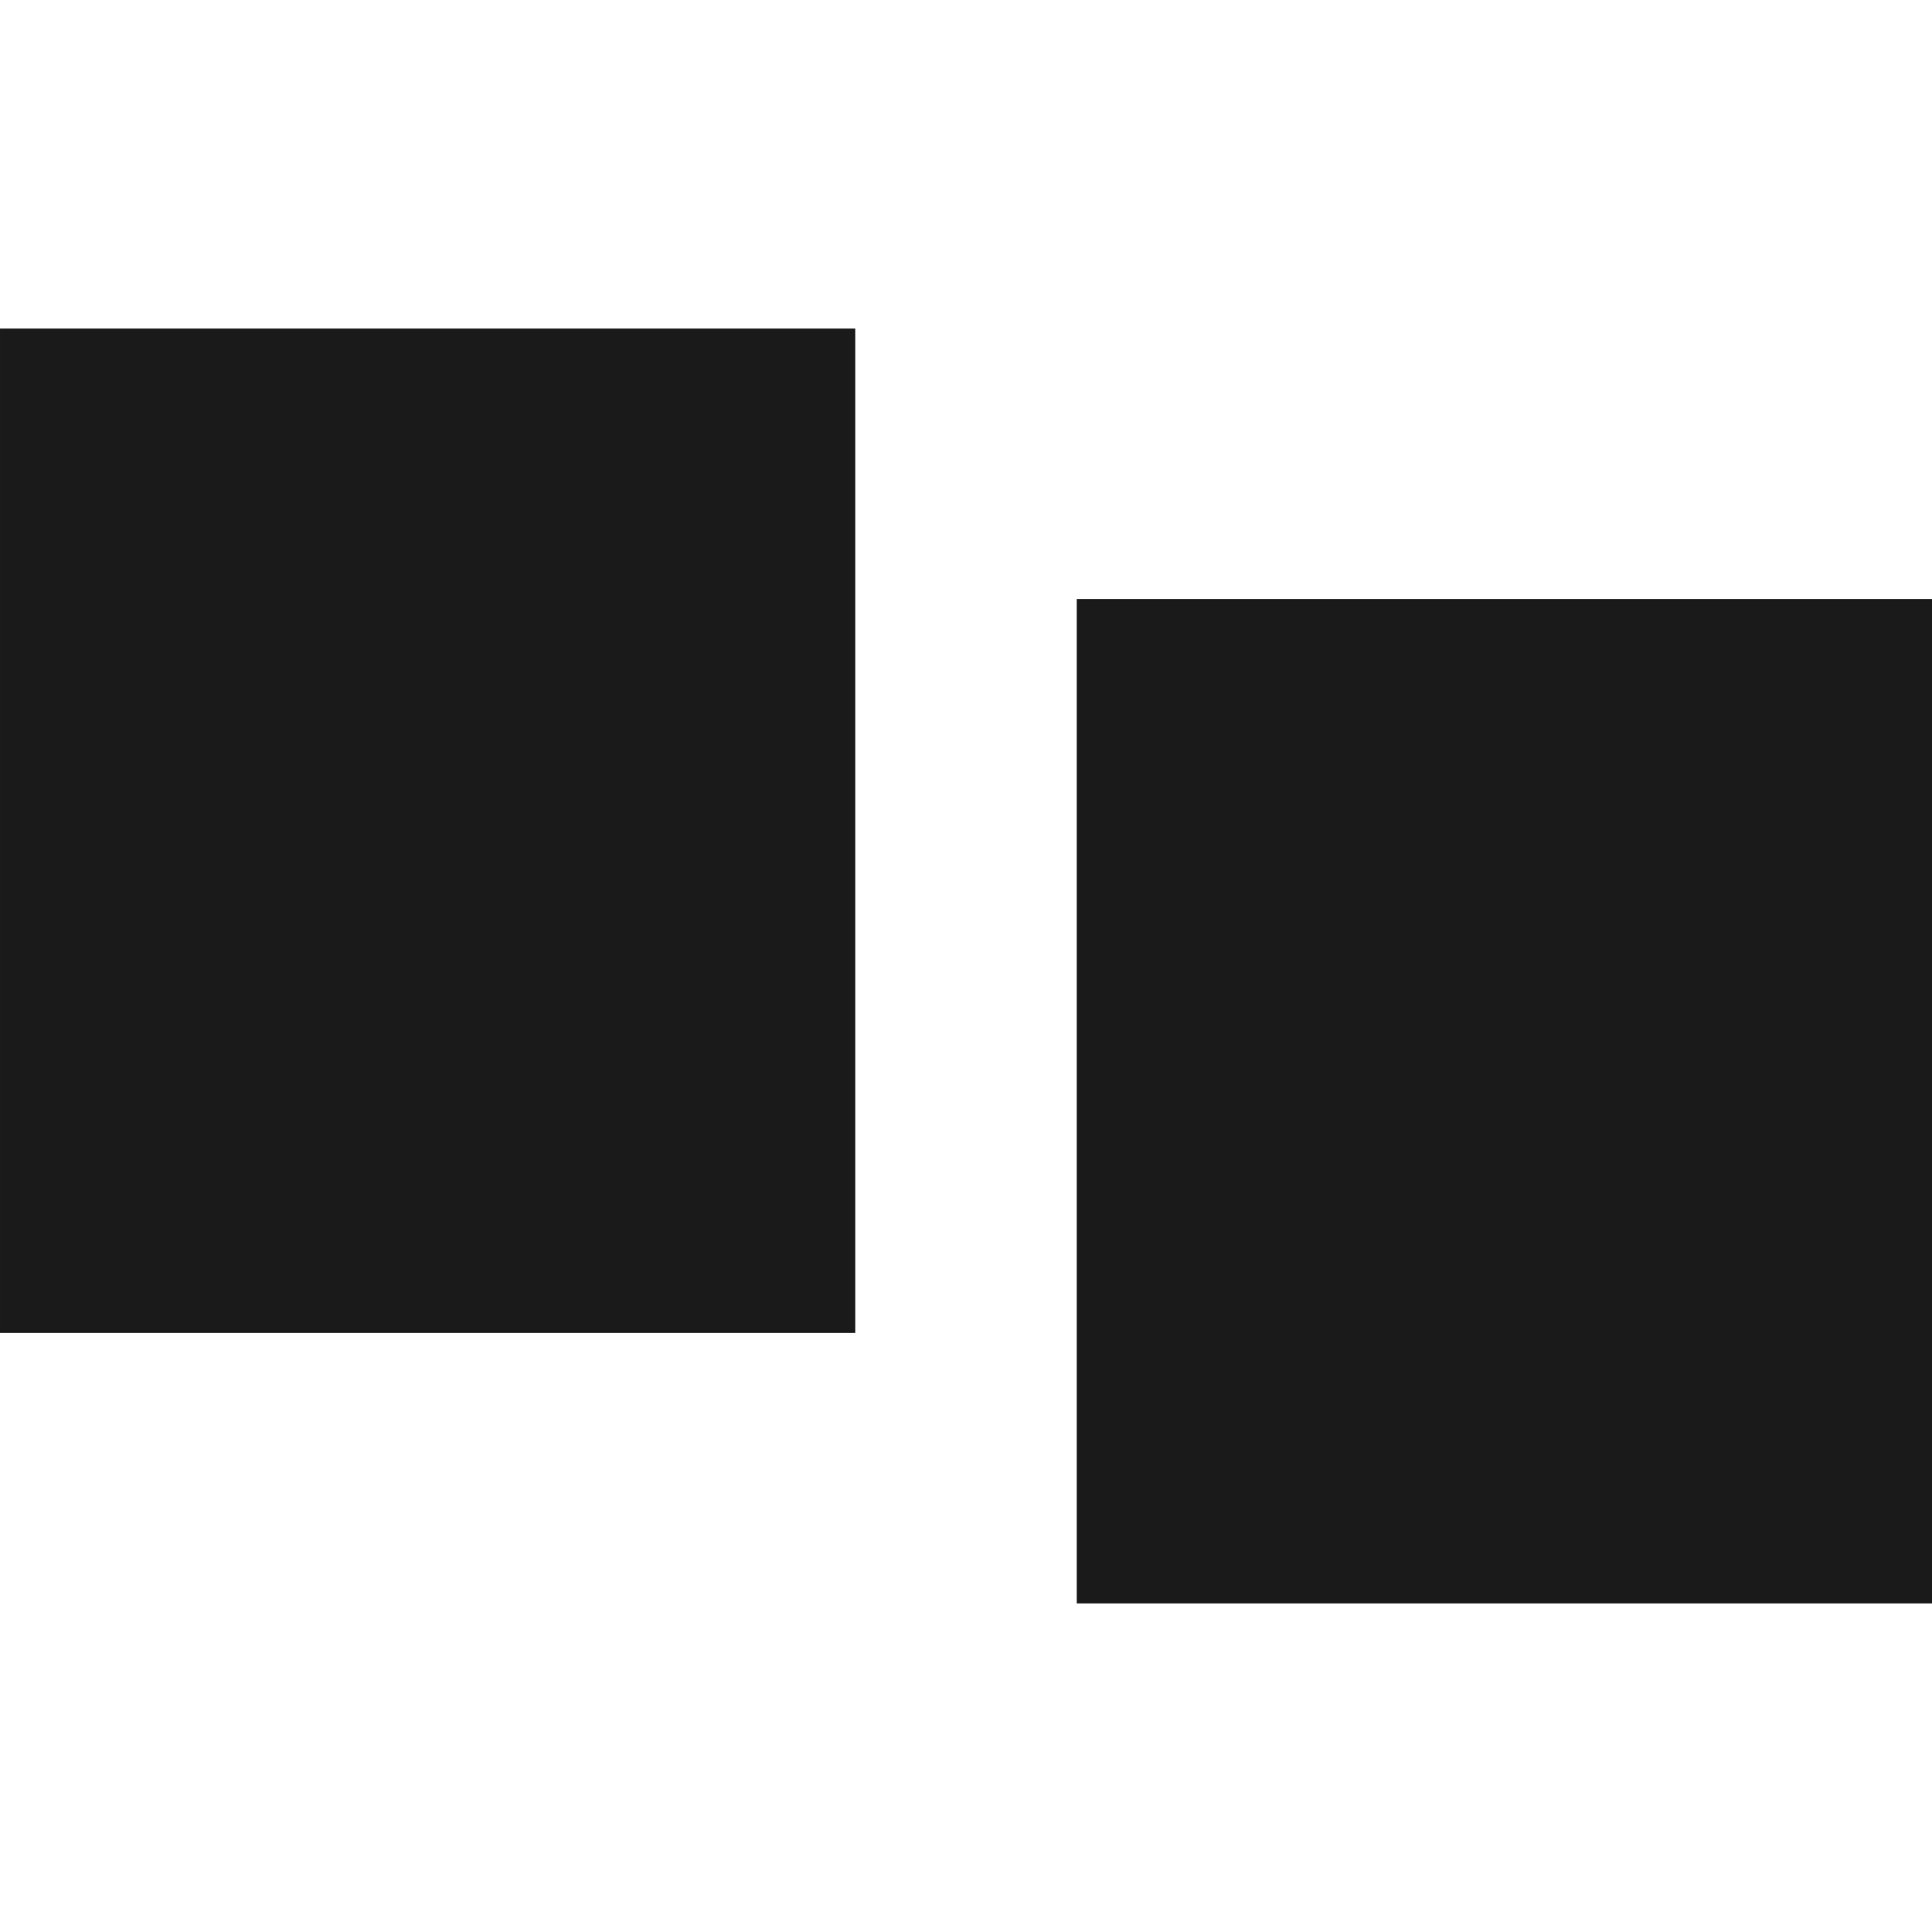
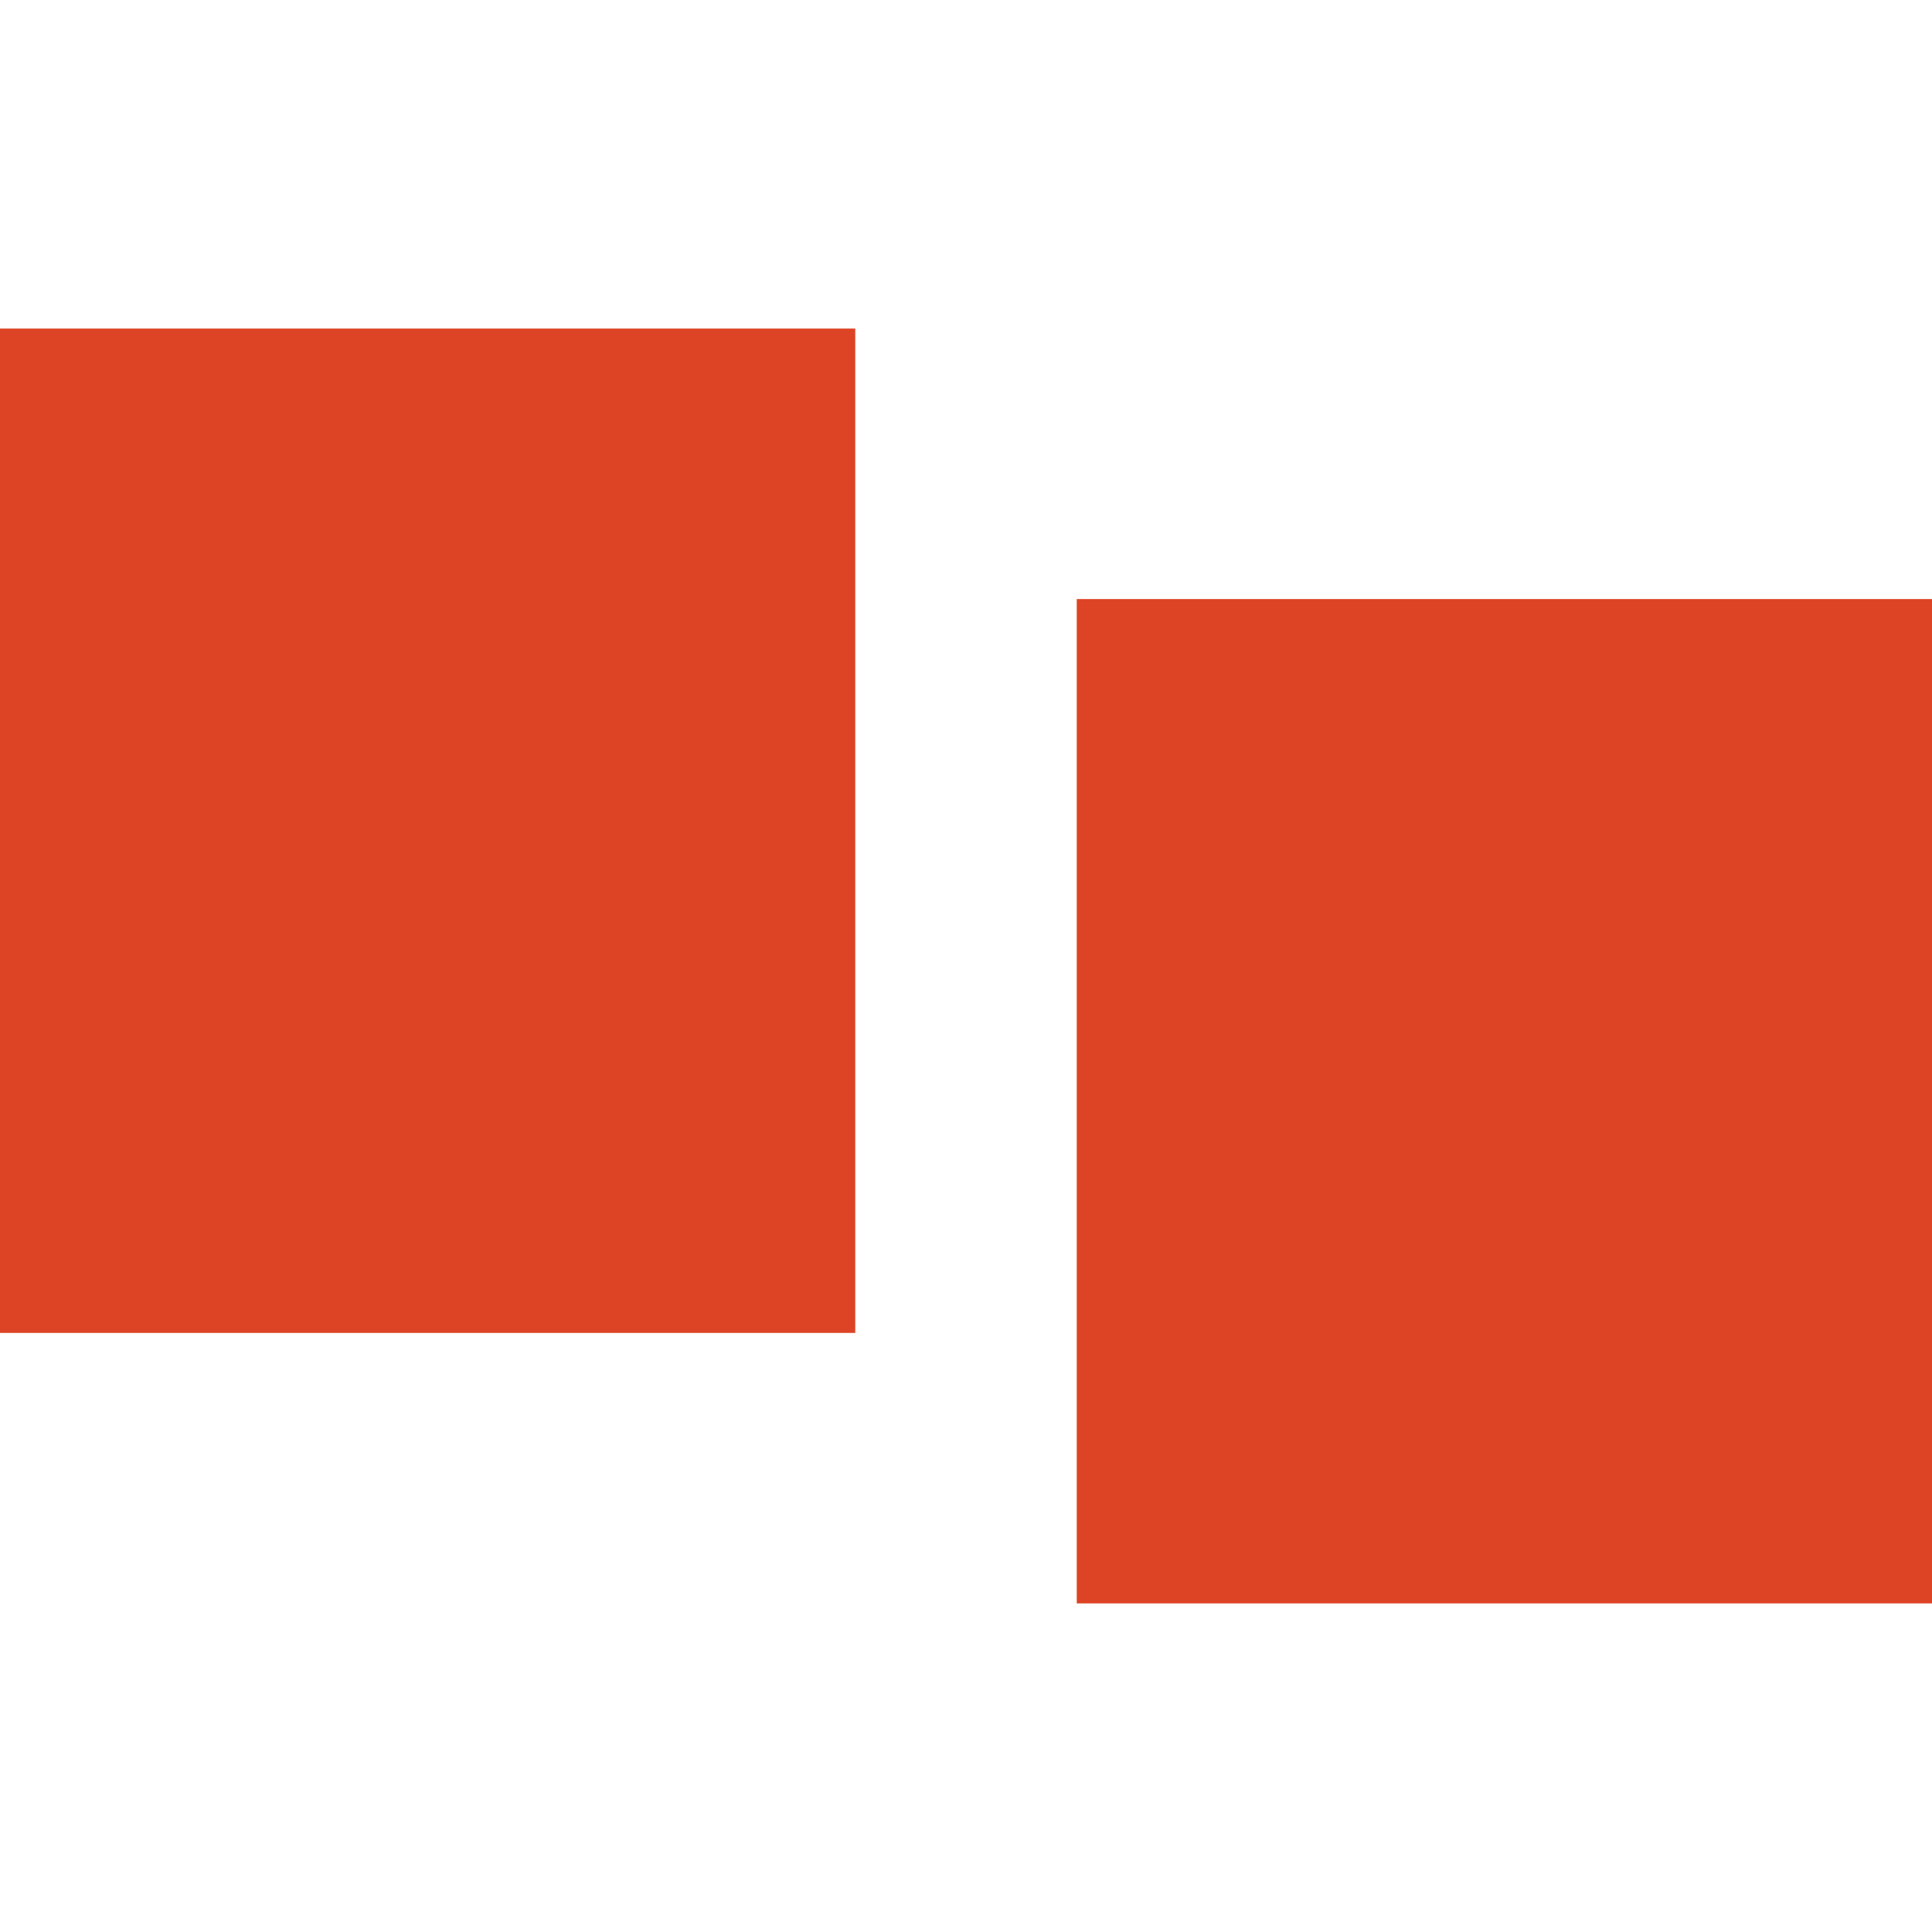
<svg xmlns="http://www.w3.org/2000/svg" width="24" height="24" viewBox="0 0 6.35 6.35" version="1.1" id="svg599">
  <defs id="defs596" />
-   <g id="layer1" transform="translate(-78.72398,-128.5458)">
-     <g id="g878" transform="translate(0,-0.1242502)">
-       <rect style="fill:#1a1a1a;stroke:none;stroke-width:0.04;stroke-linecap:round;stroke-opacity:1" id="rect3291" width="3.301" height="2.811" x="129.75" y="-81.535" transform="rotate(90)" />
-       <rect style="fill:#1a1a1a;stroke:none;stroke-width:0.04;stroke-linecap:round;stroke-opacity:1" id="rect3291-7" width="3.301" height="2.811" x="130.639" y="-85.074" transform="rotate(90)" />
+   <g id="layer1" transform="translate(-78.72398,-128.5458)" style="fill:#d72400;fill-opacity:0.855">
+     <g id="g878" transform="translate(0,-0.1242502)" style="fill:#d72400;fill-opacity:0.855">
+       <rect style="fill:#d72400;stroke:none;stroke-width:0.04;stroke-linecap:round;stroke-opacity:1;fill-opacity:0.855" id="rect3291" width="3.301" height="2.811" x="129.75" y="-81.535" transform="rotate(90)" />
+       <rect style="fill:#d72400;stroke:none;stroke-width:0.04;stroke-linecap:round;stroke-opacity:1;fill-opacity:0.855" id="rect3291-7" width="3.301" height="2.811" x="130.639" y="-85.074" transform="rotate(90)" />
    </g>
  </g>
</svg>
